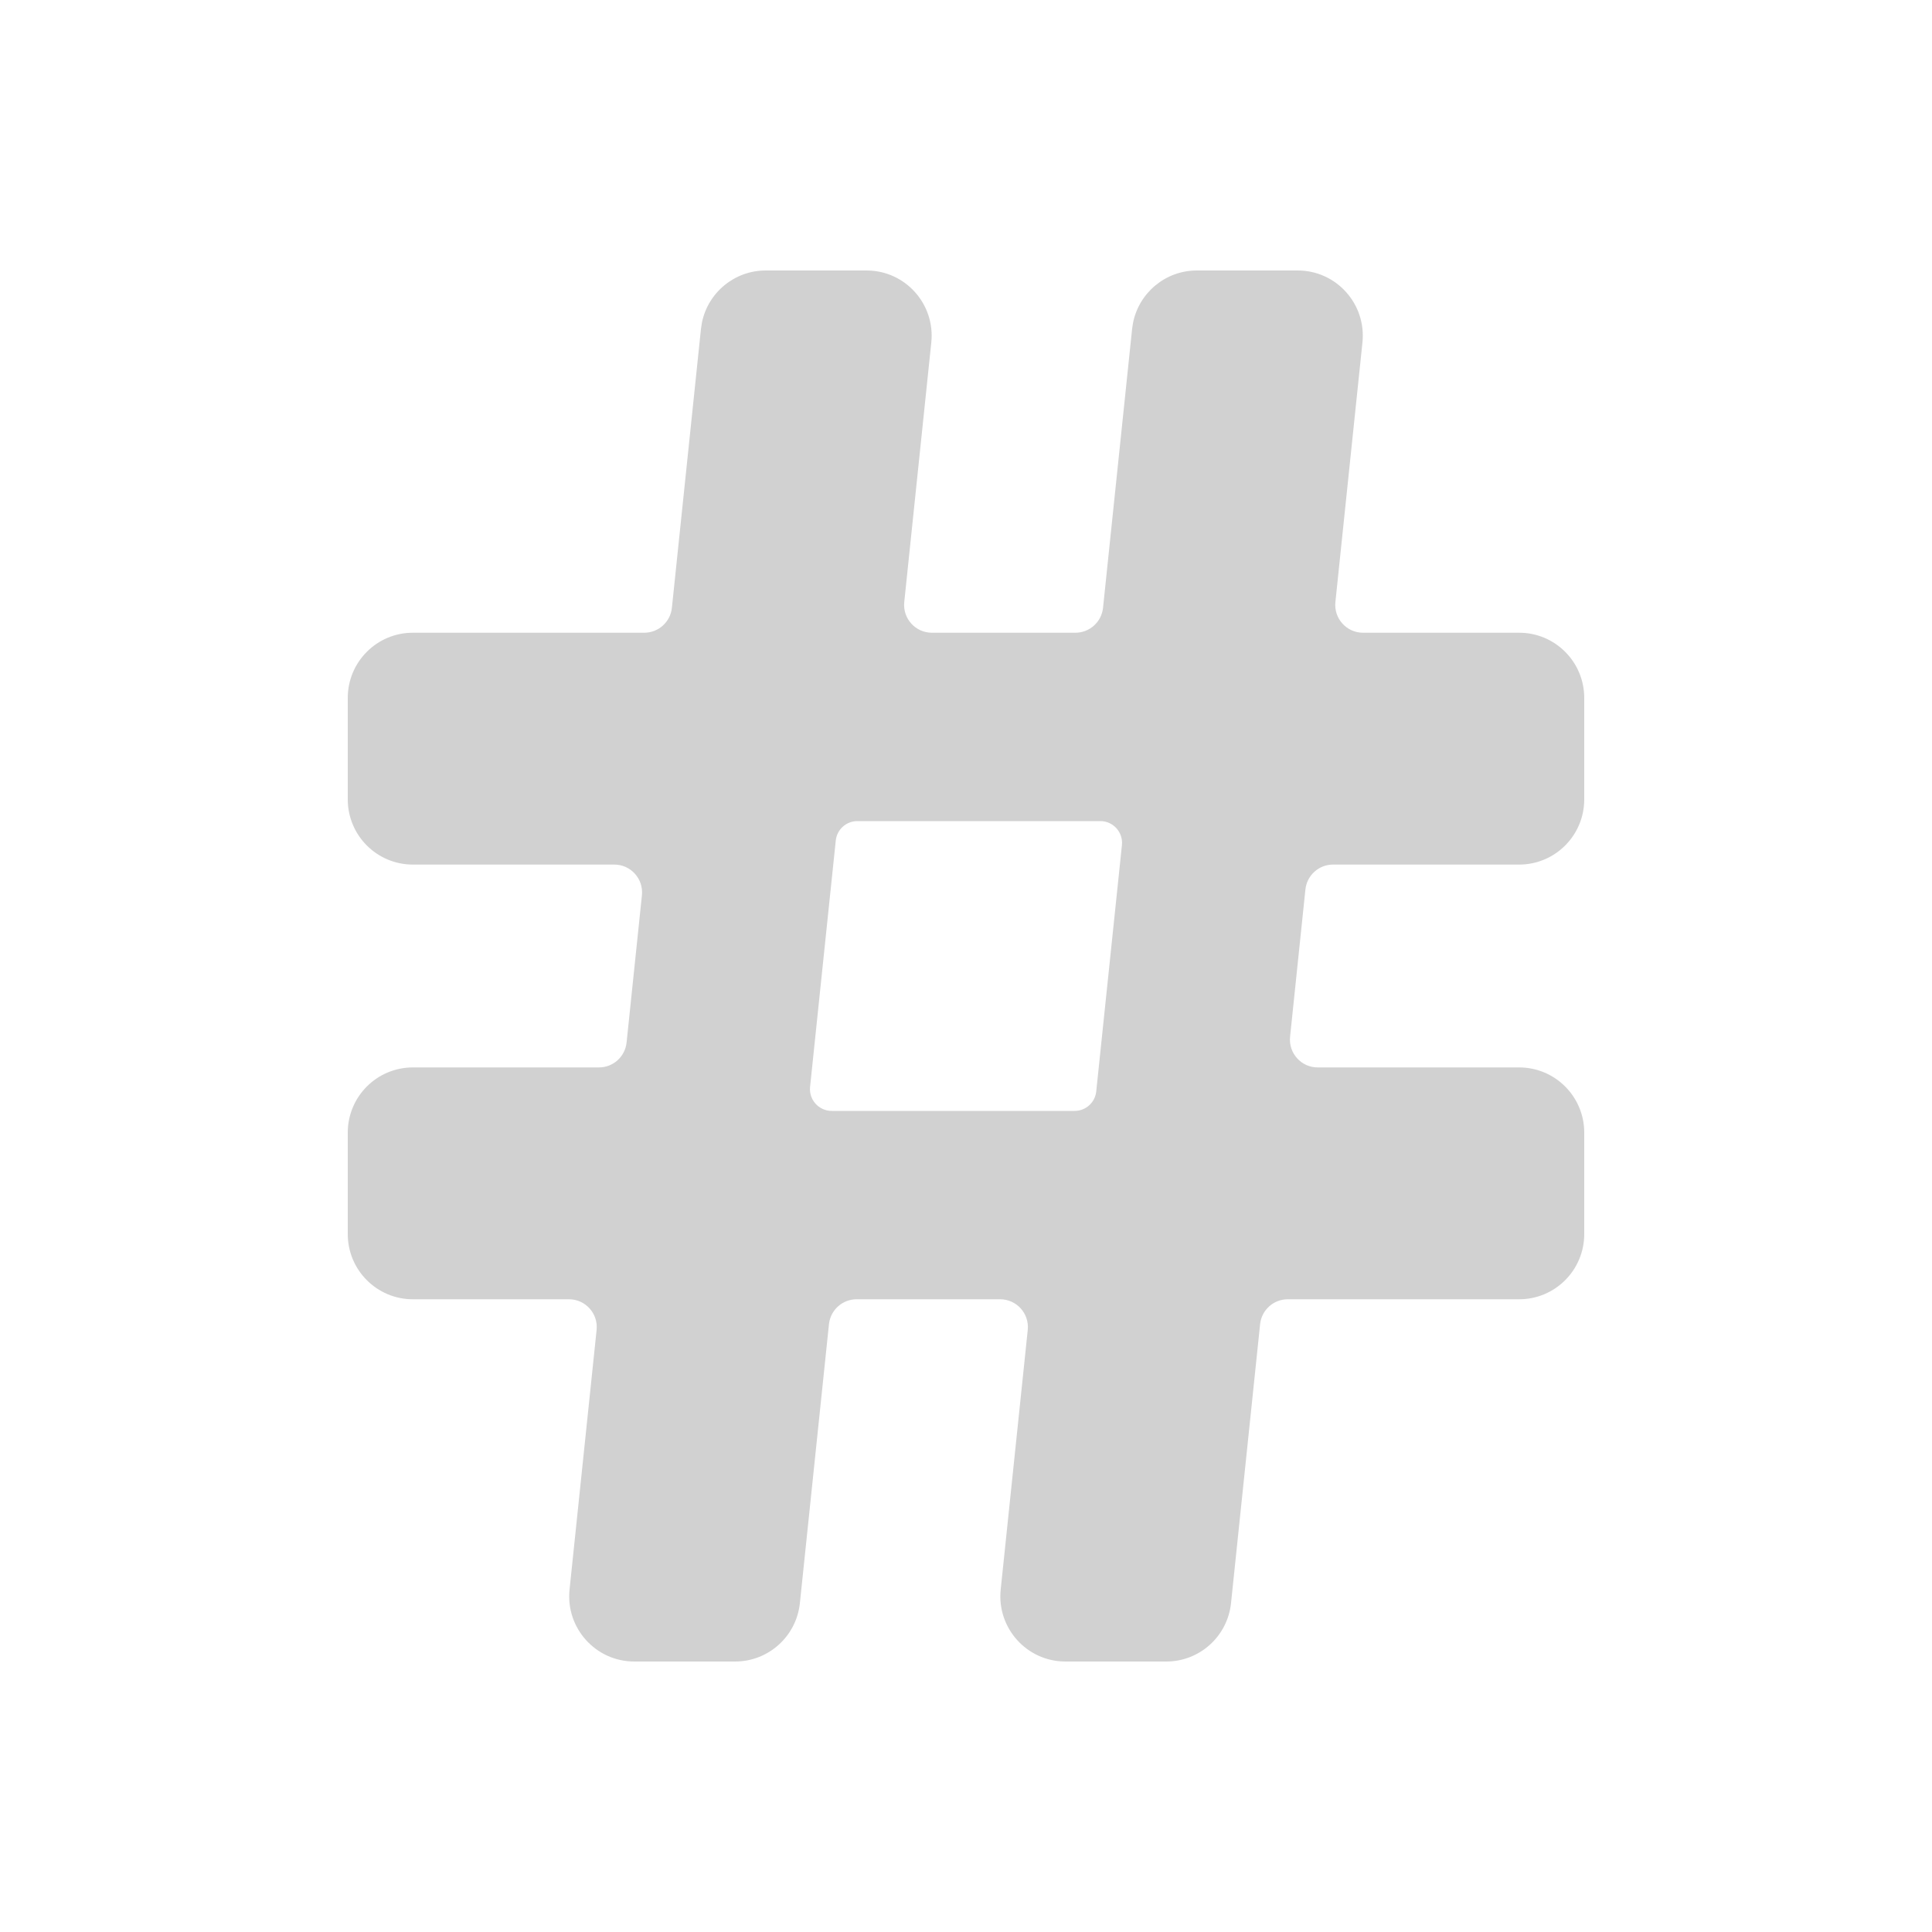
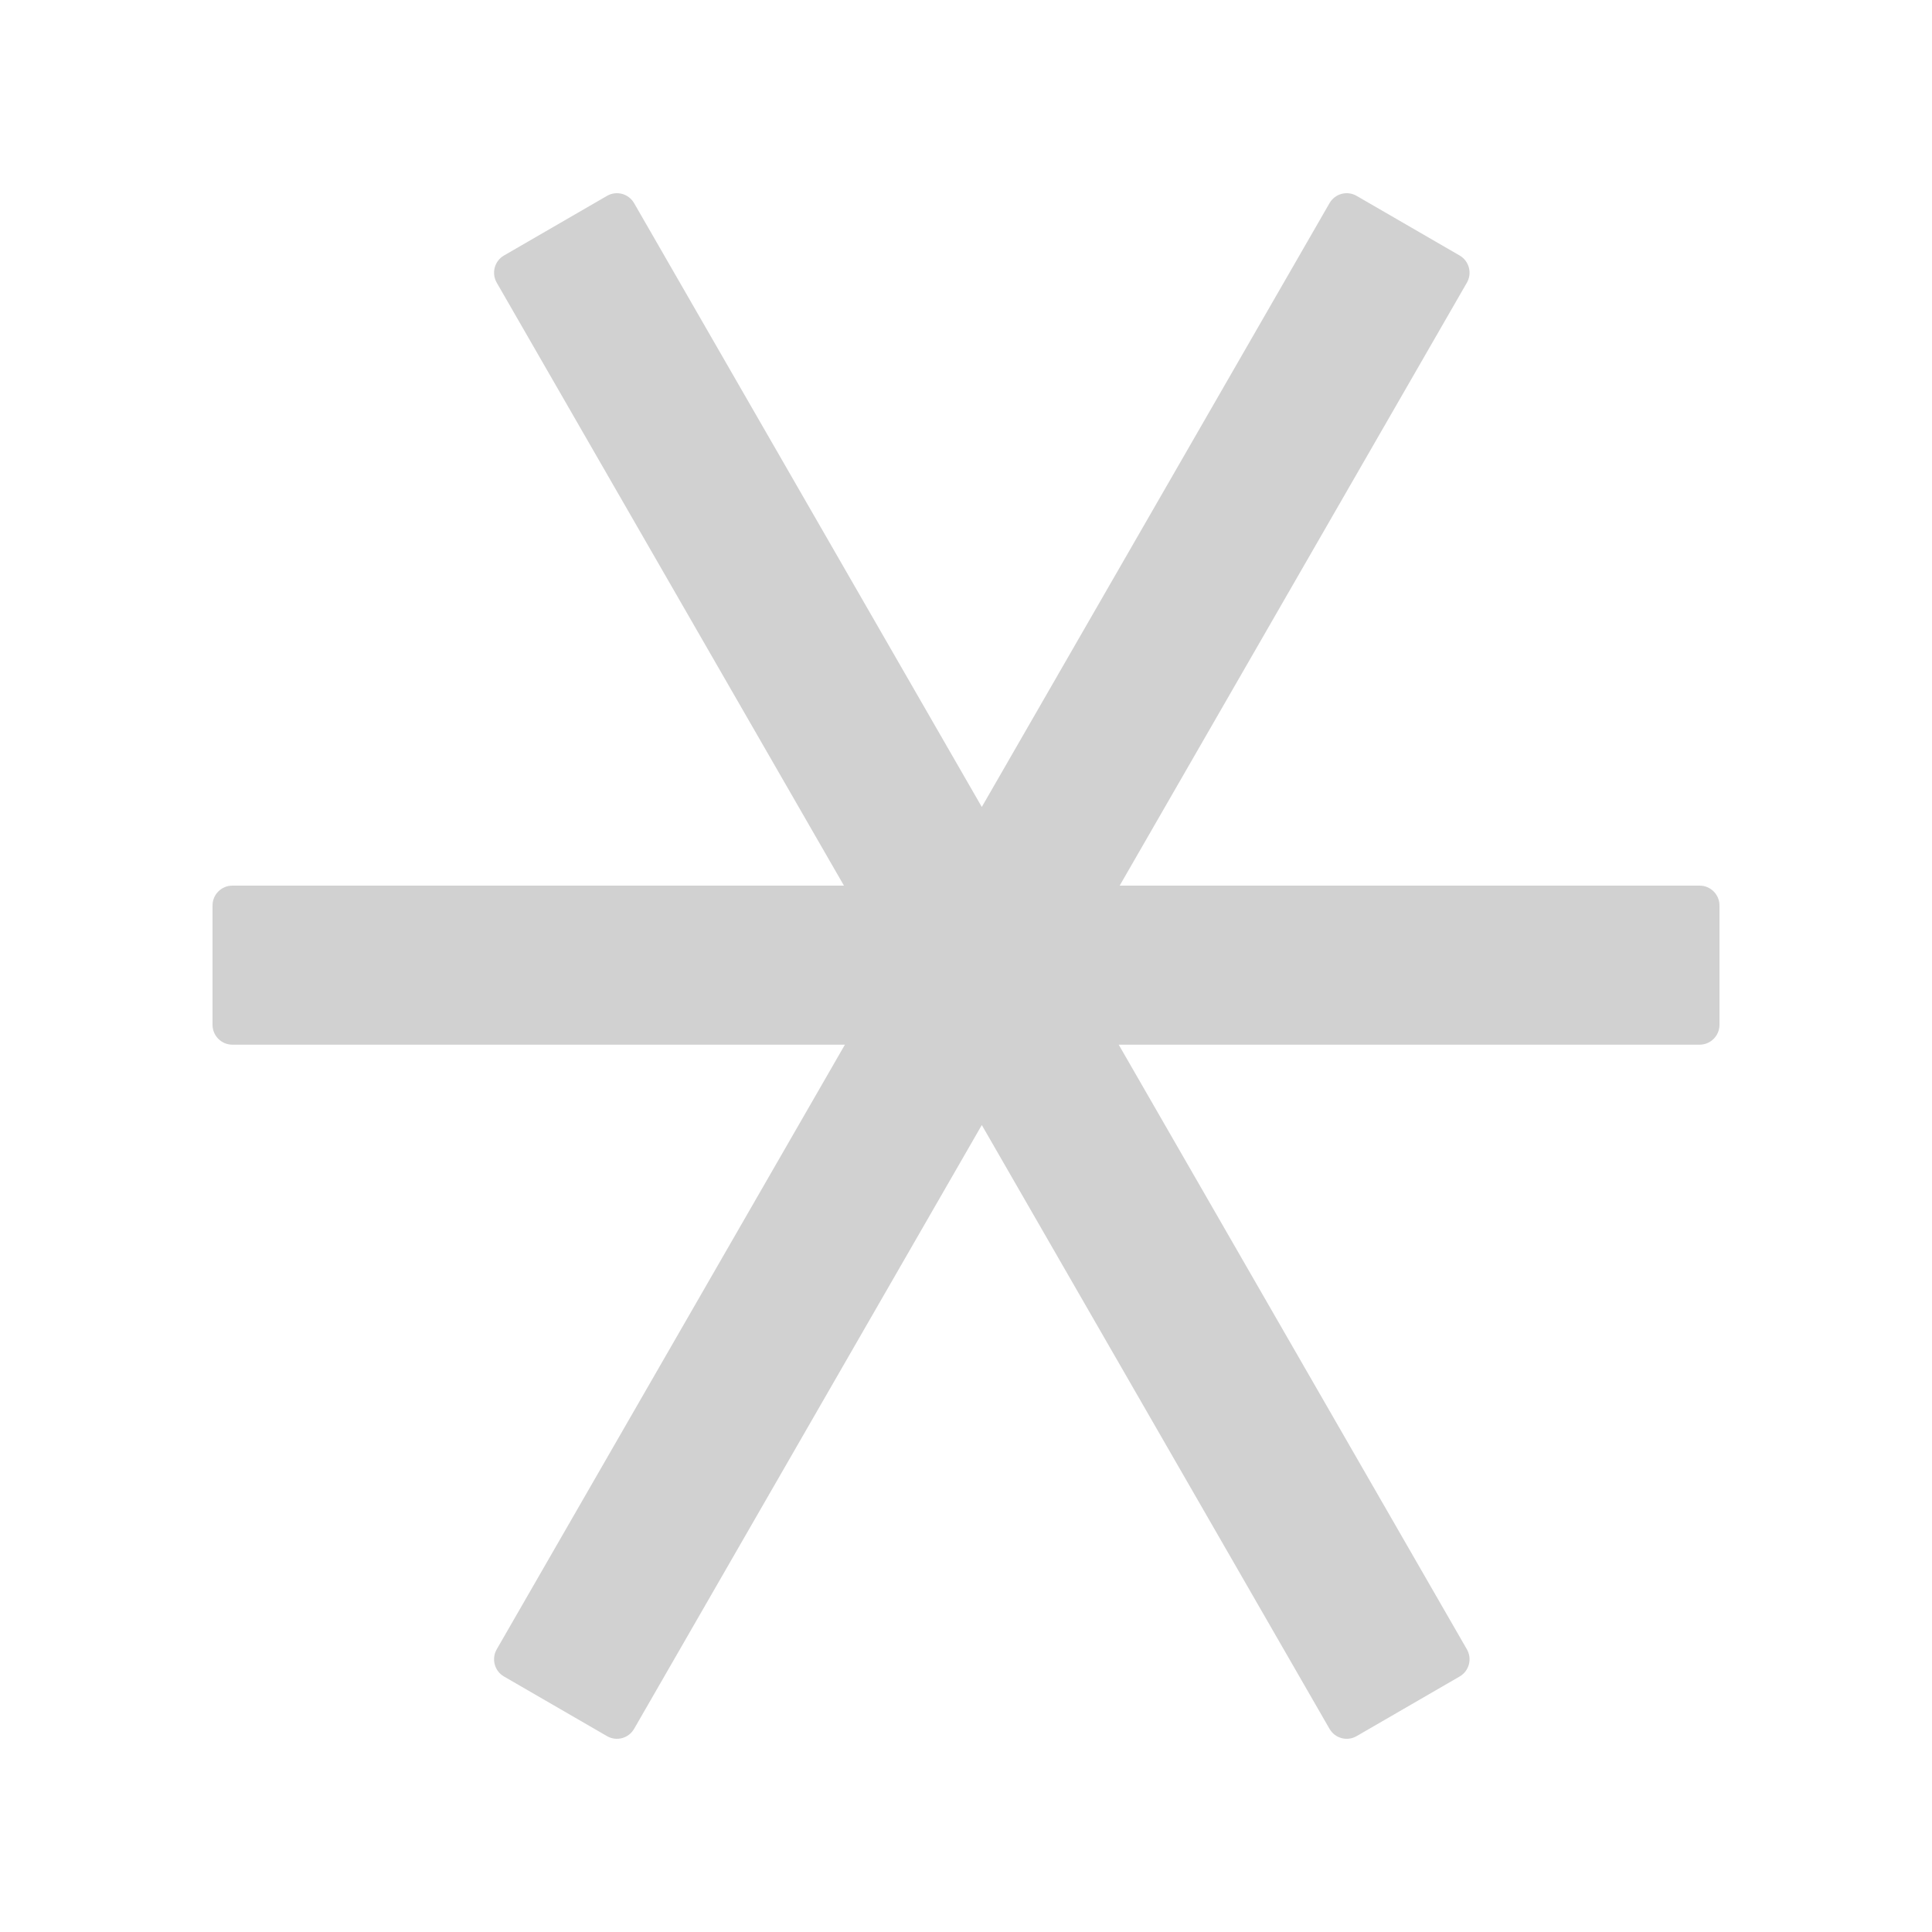
<svg xmlns="http://www.w3.org/2000/svg" width="100" height="100" viewBox="0 0 100 100" fill="#d1d1d1">
-   <path fill-rule="evenodd" clip-rule="evenodd" d="M82 58.625C82 56.761 80.492 55.25 78.632 55.25H68.205C67.351 55.25 66.686 54.511 66.774 53.661L67.568 46.04C67.645 45.307 68.262 44.75 68.999 44.75H78.632C80.492 44.75 82 43.239 82 41.375V36.125C82 34.261 80.492 32.75 78.632 32.75H70.55C69.697 32.75 69.031 32.011 69.12 31.161L70.52 17.726C70.727 15.734 69.168 14 67.17 14H61.947C60.331 14 58.959 15.148 58.646 16.707L58.598 17.024L57.093 31.46C57.016 32.193 56.399 32.75 55.662 32.75H48.234C47.381 32.75 46.715 32.011 46.804 31.161L48.204 17.726C48.411 15.734 46.853 14 44.854 14H39.633C38.016 14 36.643 15.147 36.33 16.707L36.282 17.024L34.777 31.46C34.701 32.193 34.083 32.75 33.347 32.75H21.368C19.508 32.75 18 34.261 18 36.125V41.375C18 43.239 19.508 44.75 21.368 44.75H31.795C32.649 44.75 33.314 45.489 33.226 46.339L32.432 53.96C32.355 54.693 31.738 55.25 31.001 55.25H21.368C19.508 55.25 18 56.761 18 58.625V63.875C18 65.739 19.508 67.25 21.368 67.25H29.45C30.303 67.25 30.969 67.989 30.88 68.839L29.48 82.275C29.273 84.266 30.831 86 32.83 86H38.051C39.776 86 41.223 84.694 41.402 82.975L42.907 68.54C42.984 67.807 43.601 67.25 44.338 67.25H51.766C52.619 67.25 53.285 67.989 53.196 68.839L51.796 82.275C51.589 84.266 53.147 86 55.146 86H60.368C62.093 86 63.539 84.694 63.718 82.975L65.223 68.54C65.299 67.807 65.917 67.25 66.653 67.25H78.632C80.492 67.25 82 65.739 82 63.875V58.625ZM42.931 57.494C42.491 57.449 42.13 57.151 41.988 56.753C41.987 56.748 41.985 56.744 41.983 56.739L41.981 56.732C41.932 56.585 41.912 56.424 41.929 56.258L43.259 43.508C43.318 42.935 43.8 42.5 44.375 42.5H56.954C57.62 42.5 58.14 43.078 58.071 43.742L56.741 56.492C56.682 57.065 56.2 57.5 55.625 57.5H43.046C43.007 57.5 42.969 57.498 42.931 57.494Z" />
+   <path fill-rule="evenodd" clip-rule="evenodd" d="M50.818 58.232L68.816 89.485C69.099 89.978 69.727 90.146 70.218 89.862L75.551 86.775C76.041 86.491 76.21 85.862 75.926 85.369L57.904 54.072H87.974C88.54 54.072 89 53.611 89 53.043V46.869C89 46.301 88.54 45.84 87.974 45.84H57.954L75.926 14.631C76.21 14.139 76.041 13.509 75.551 13.225L70.218 10.138C69.727 9.854 69.099 10.023 68.816 10.515L50.818 41.768L32.821 10.515C32.538 10.023 31.91 9.854 31.419 10.138L26.086 13.225C25.595 13.509 25.427 14.139 25.71 14.631L43.683 45.84H12.026C11.46 45.84 11 46.301 11 46.869V53.043C11 53.611 11.46 54.072 12.026 54.072H43.733L25.71 85.369C25.427 85.862 25.595 86.491 26.086 86.775L31.419 89.862C31.91 90.146 32.538 89.978 32.821 89.485L50.818 58.232Z" />
</svg>
